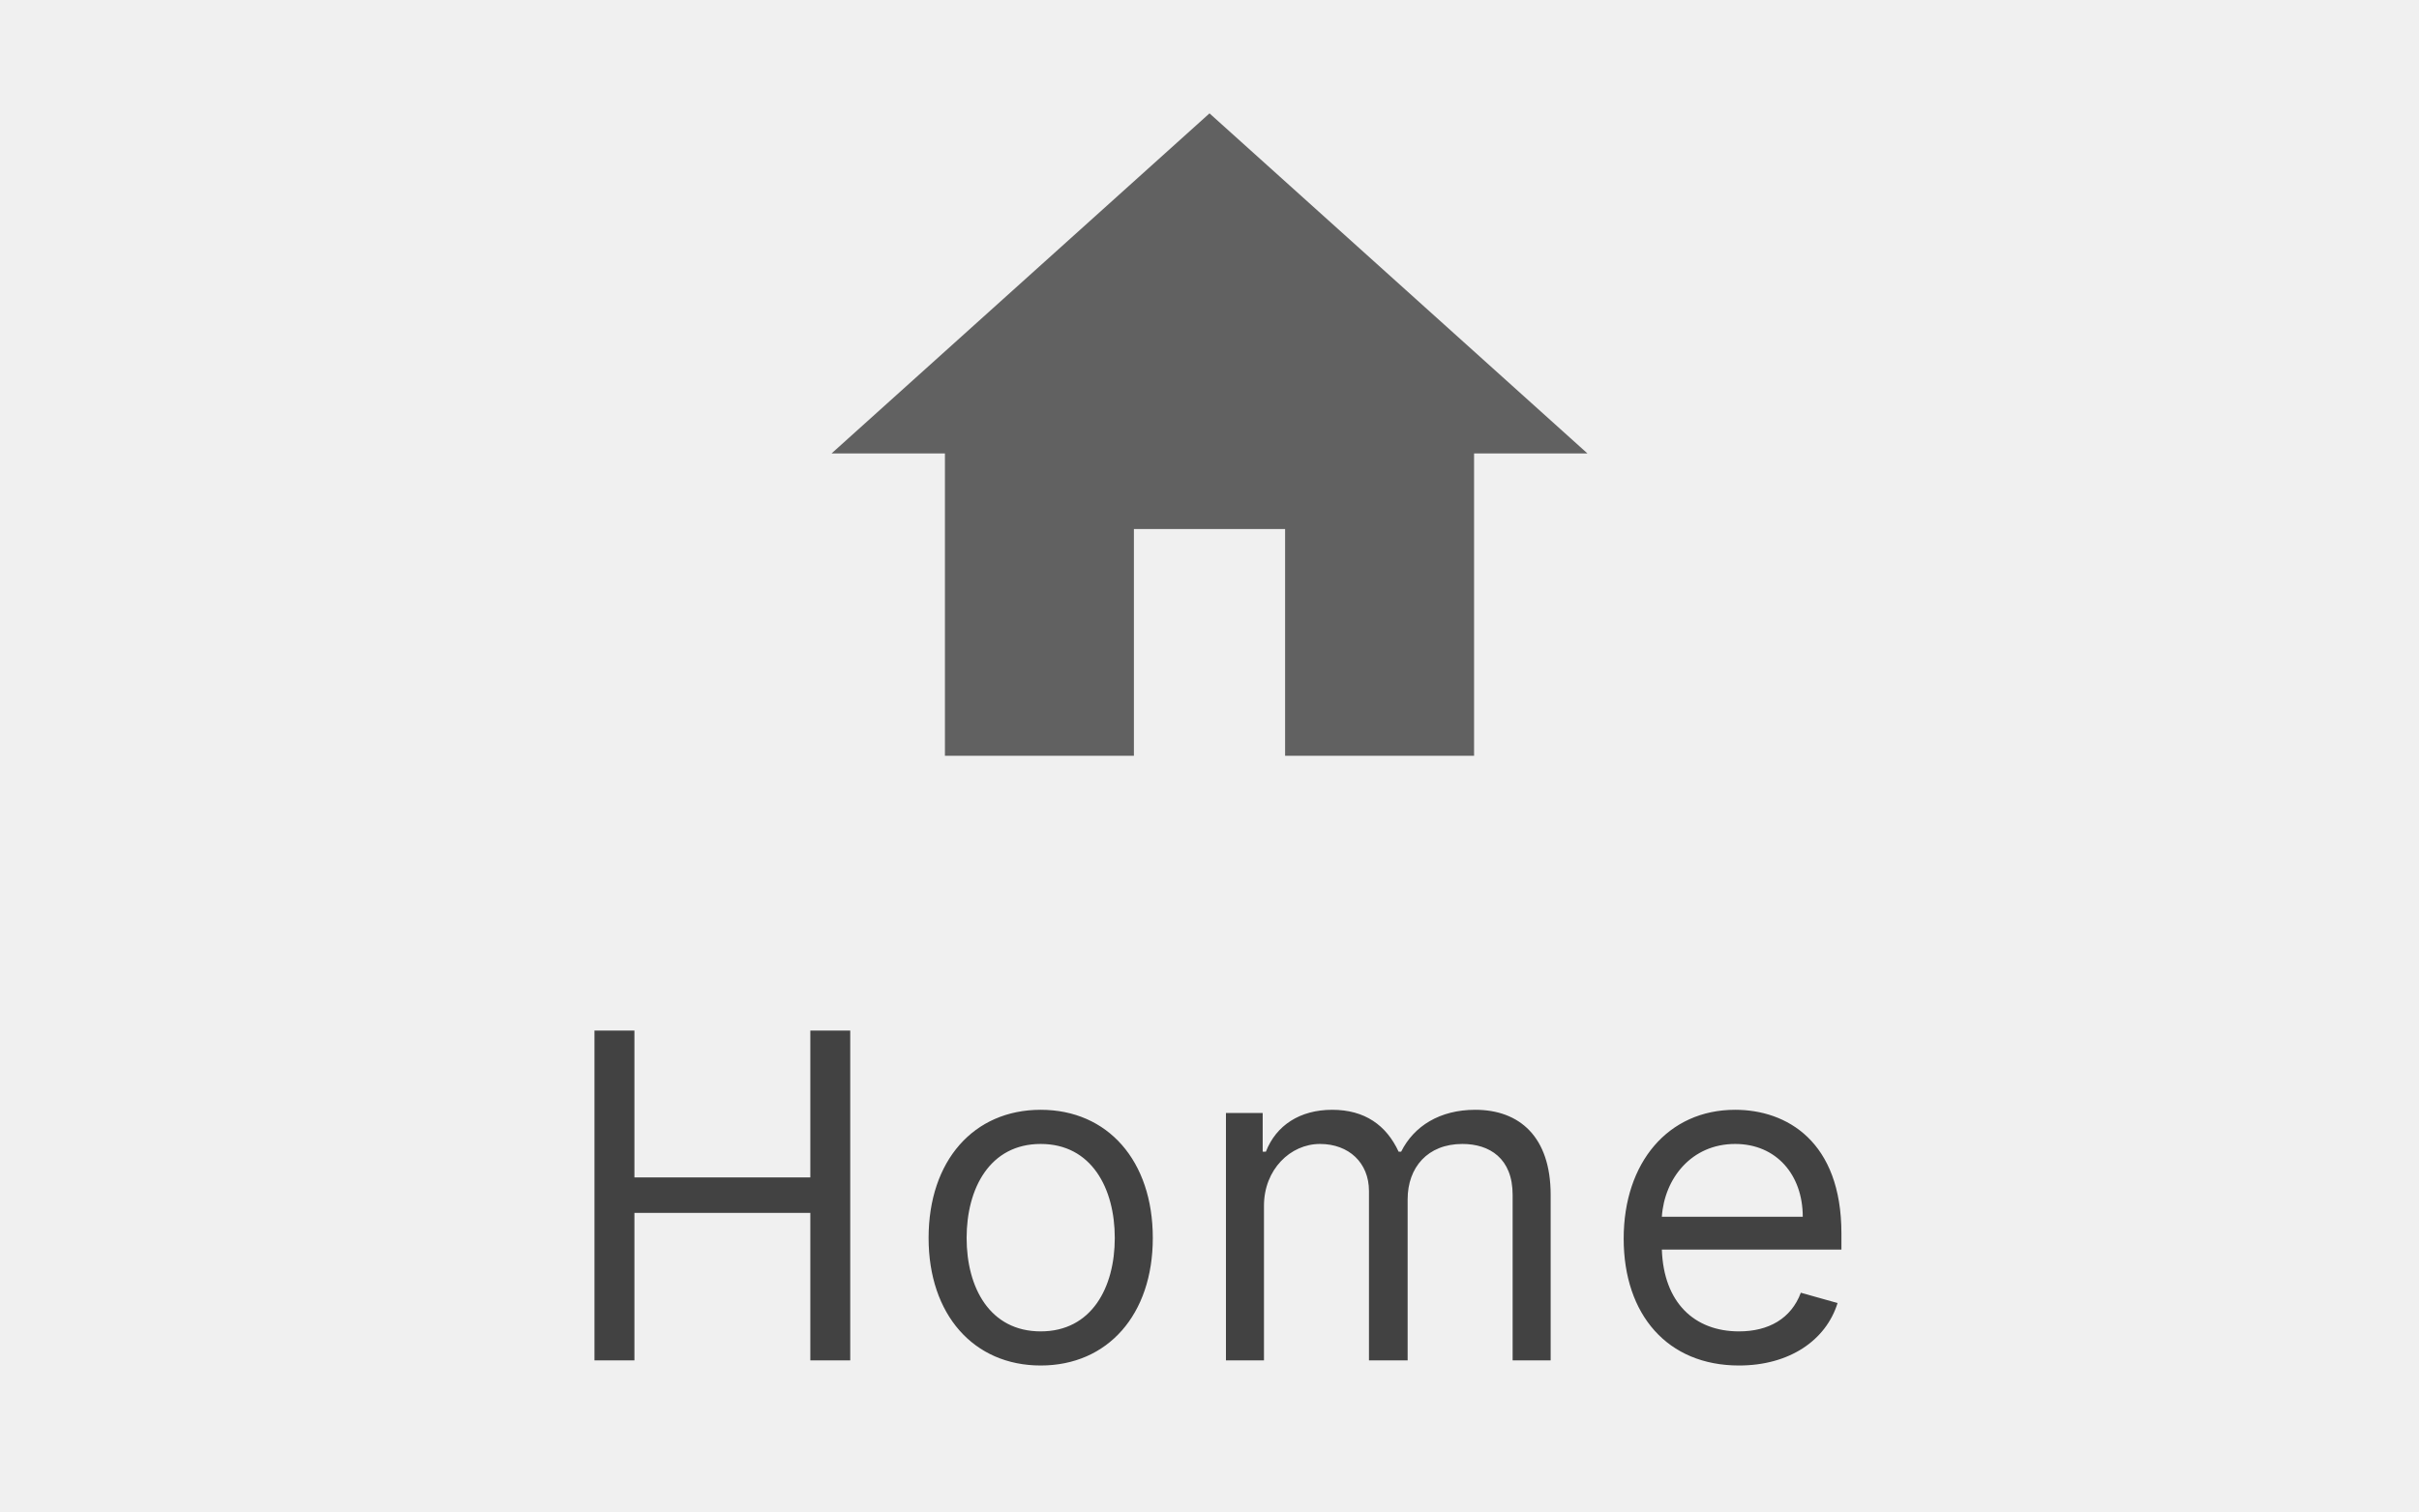
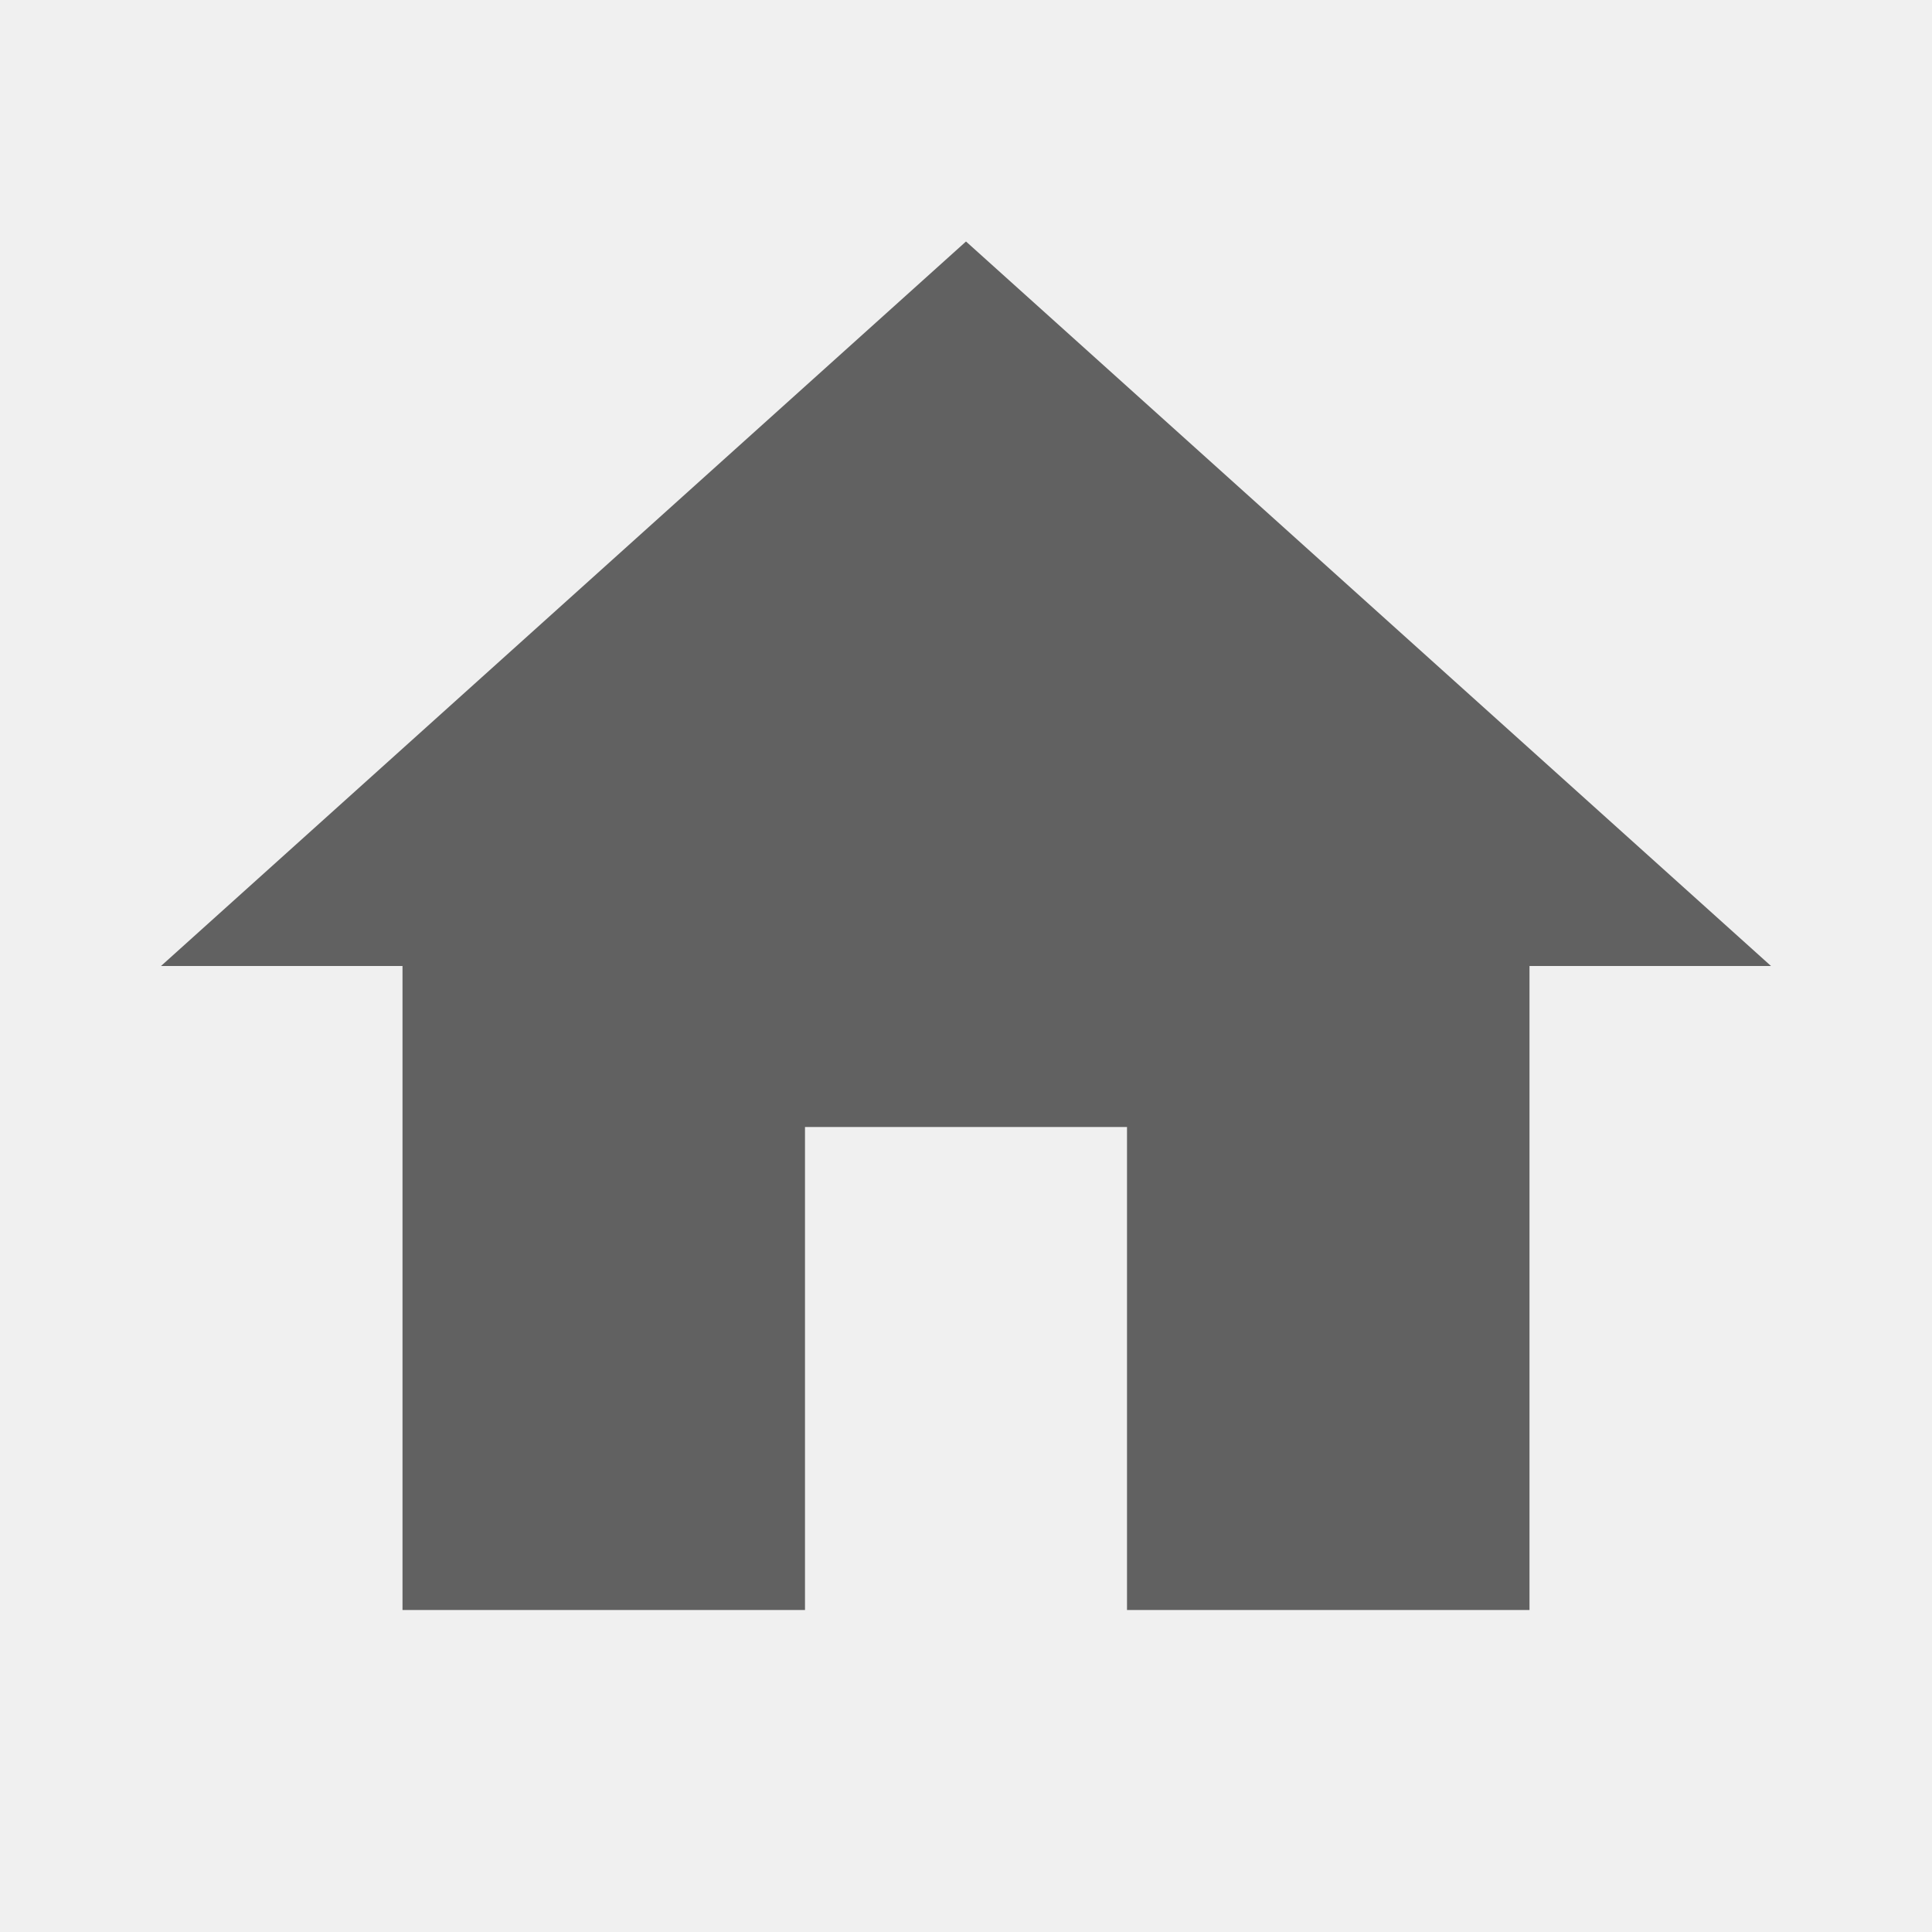
- <svg xmlns="http://www.w3.org/2000/svg" width="64" height="40" viewBox="0 0 64 40" fill="none">
-   <g clip-path="url(#clip0_28_267)">
-     <path d="M30 20V14H34V20H39V12H42L32 3L22 12H25V20H30Z" fill="#616161" />
+ <svg xmlns="http://www.w3.org/2000/svg" width="24" height="24" viewBox="0 0 24 24" fill="none">
+   <g clip-path="url(#clip0_28_248)">
+     <path d="M10 20V14H14V20H19V12H22L12 3L2 12H5V20H10Z" fill="#616161" />
  </g>
-   <path d="M15.728 36H16.785V32.097H21.439V36H22.495V27.273H21.439V31.159H16.785V27.273H15.728V36ZM27.534 36.136C29.307 36.136 30.5 34.79 30.5 32.761C30.5 30.716 29.307 29.369 27.534 29.369C25.761 29.369 24.568 30.716 24.568 32.761C24.568 34.79 25.761 36.136 27.534 36.136ZM27.534 35.233C26.187 35.233 25.574 34.074 25.574 32.761C25.574 31.449 26.187 30.273 27.534 30.273C28.88 30.273 29.494 31.449 29.494 32.761C29.494 34.074 28.88 35.233 27.534 35.233ZM32.435 36H33.441V31.909C33.441 30.95 34.139 30.273 34.923 30.273C35.686 30.273 36.219 30.771 36.219 31.517V36H37.242V31.739C37.242 30.895 37.77 30.273 38.691 30.273C39.407 30.273 40.02 30.652 40.02 31.619V36H41.026V31.619C41.026 30.081 40.199 29.369 39.032 29.369C38.094 29.369 37.408 29.8 37.071 30.477H37.003C36.679 29.778 36.108 29.369 35.247 29.369C34.395 29.369 33.764 29.778 33.492 30.477H33.407V29.454H32.435V36ZM46.009 36.136C47.339 36.136 48.31 35.472 48.617 34.483L47.645 34.21C47.39 34.892 46.797 35.233 46.009 35.233C44.828 35.233 44.015 34.47 43.968 33.068H48.719V32.642C48.719 30.204 47.27 29.369 45.907 29.369C44.134 29.369 42.958 30.767 42.958 32.778C42.958 34.79 44.117 36.136 46.009 36.136ZM43.968 32.199C44.036 31.18 44.756 30.273 45.907 30.273C46.998 30.273 47.696 31.091 47.696 32.199H43.968Z" fill="#424242" />
  <defs>
-     <clipPath id="clip0_28_267">
-       <rect width="24" height="24" fill="white" transform="translate(20)" />
+     <clipPath id="clip0_28_248">
+       <rect width="24" height="24" fill="white" />
    </clipPath>
  </defs>
</svg>
